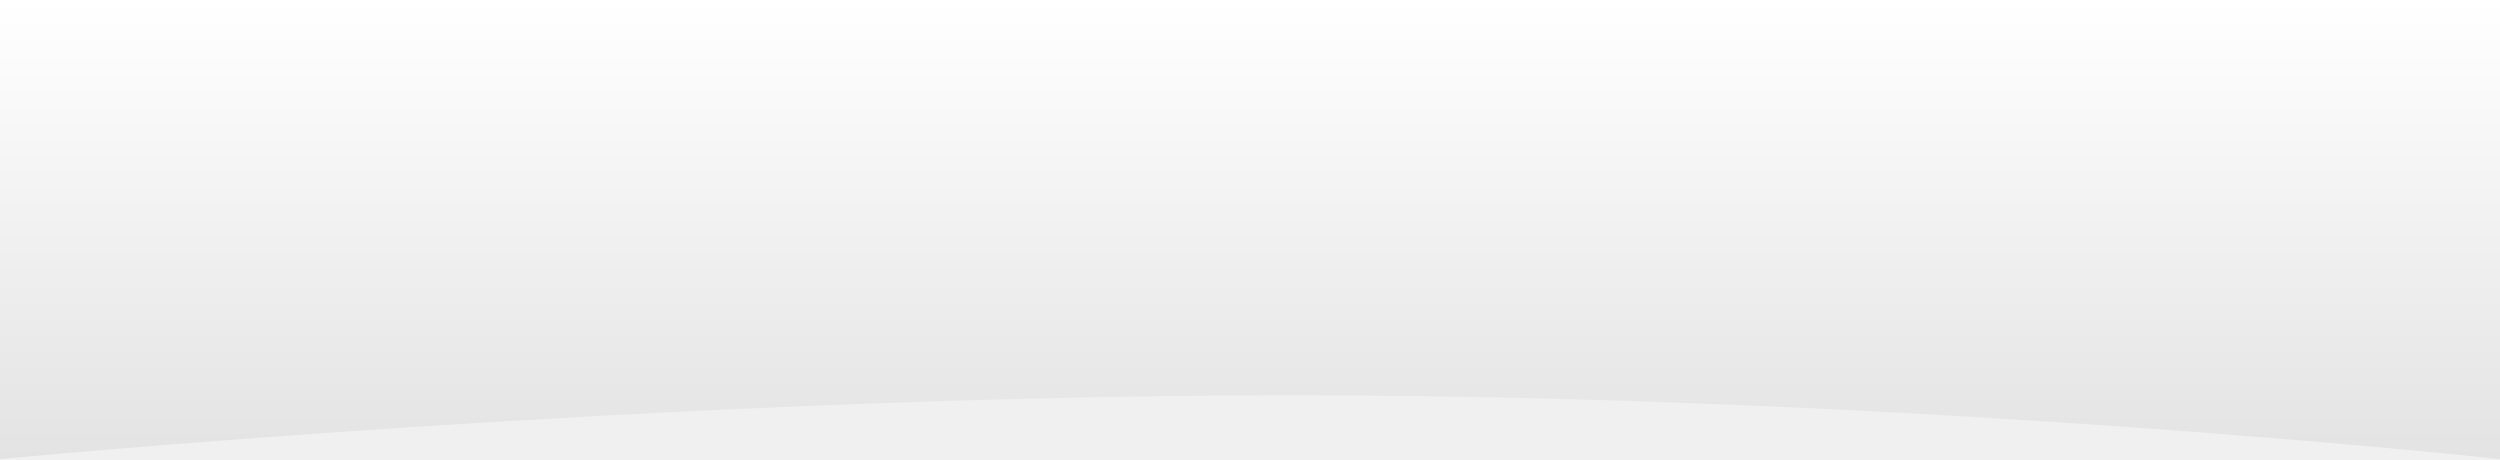
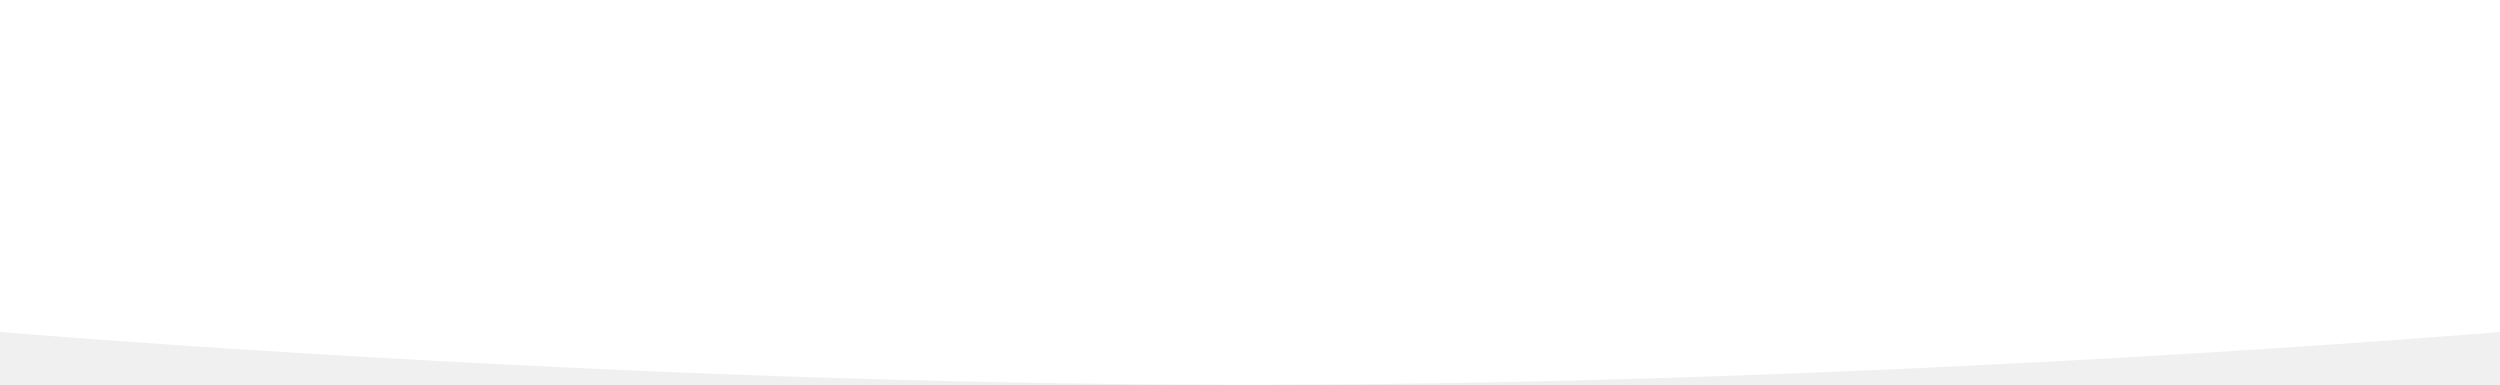
- <svg xmlns="http://www.w3.org/2000/svg" width="375" height="68.867" viewBox="0 0 375 68.867">
-   <defs>
-     <linearGradient id="linear-gradient" x1="0.5" x2="0.5" y2="1" gradientUnits="objectBoundingBox">
-       <stop offset="0" stop-color="#fff" />
-       <stop offset="1" stop-color="#e3e3e3" />
-     </linearGradient>
-   </defs>
-   <path id="Path_3191" data-name="Path 3191" d="M0,0H375V68.867s-87.625-9.574-181.375-9.574S0,68.867,0,68.867Z" fill="url(#linear-gradient)" />
+ <svg xmlns="http://www.w3.org/2000/svg" width="496.396" height="76.4" viewBox="0 0 496.396 76.4">
+   <path id="Path_3863" data-name="Path 3863" d="M0,0H496.4V65.908S371.97,76.4,247.871,76.4,0,65.908,0,65.908Z" fill="#fff" />
</svg>
